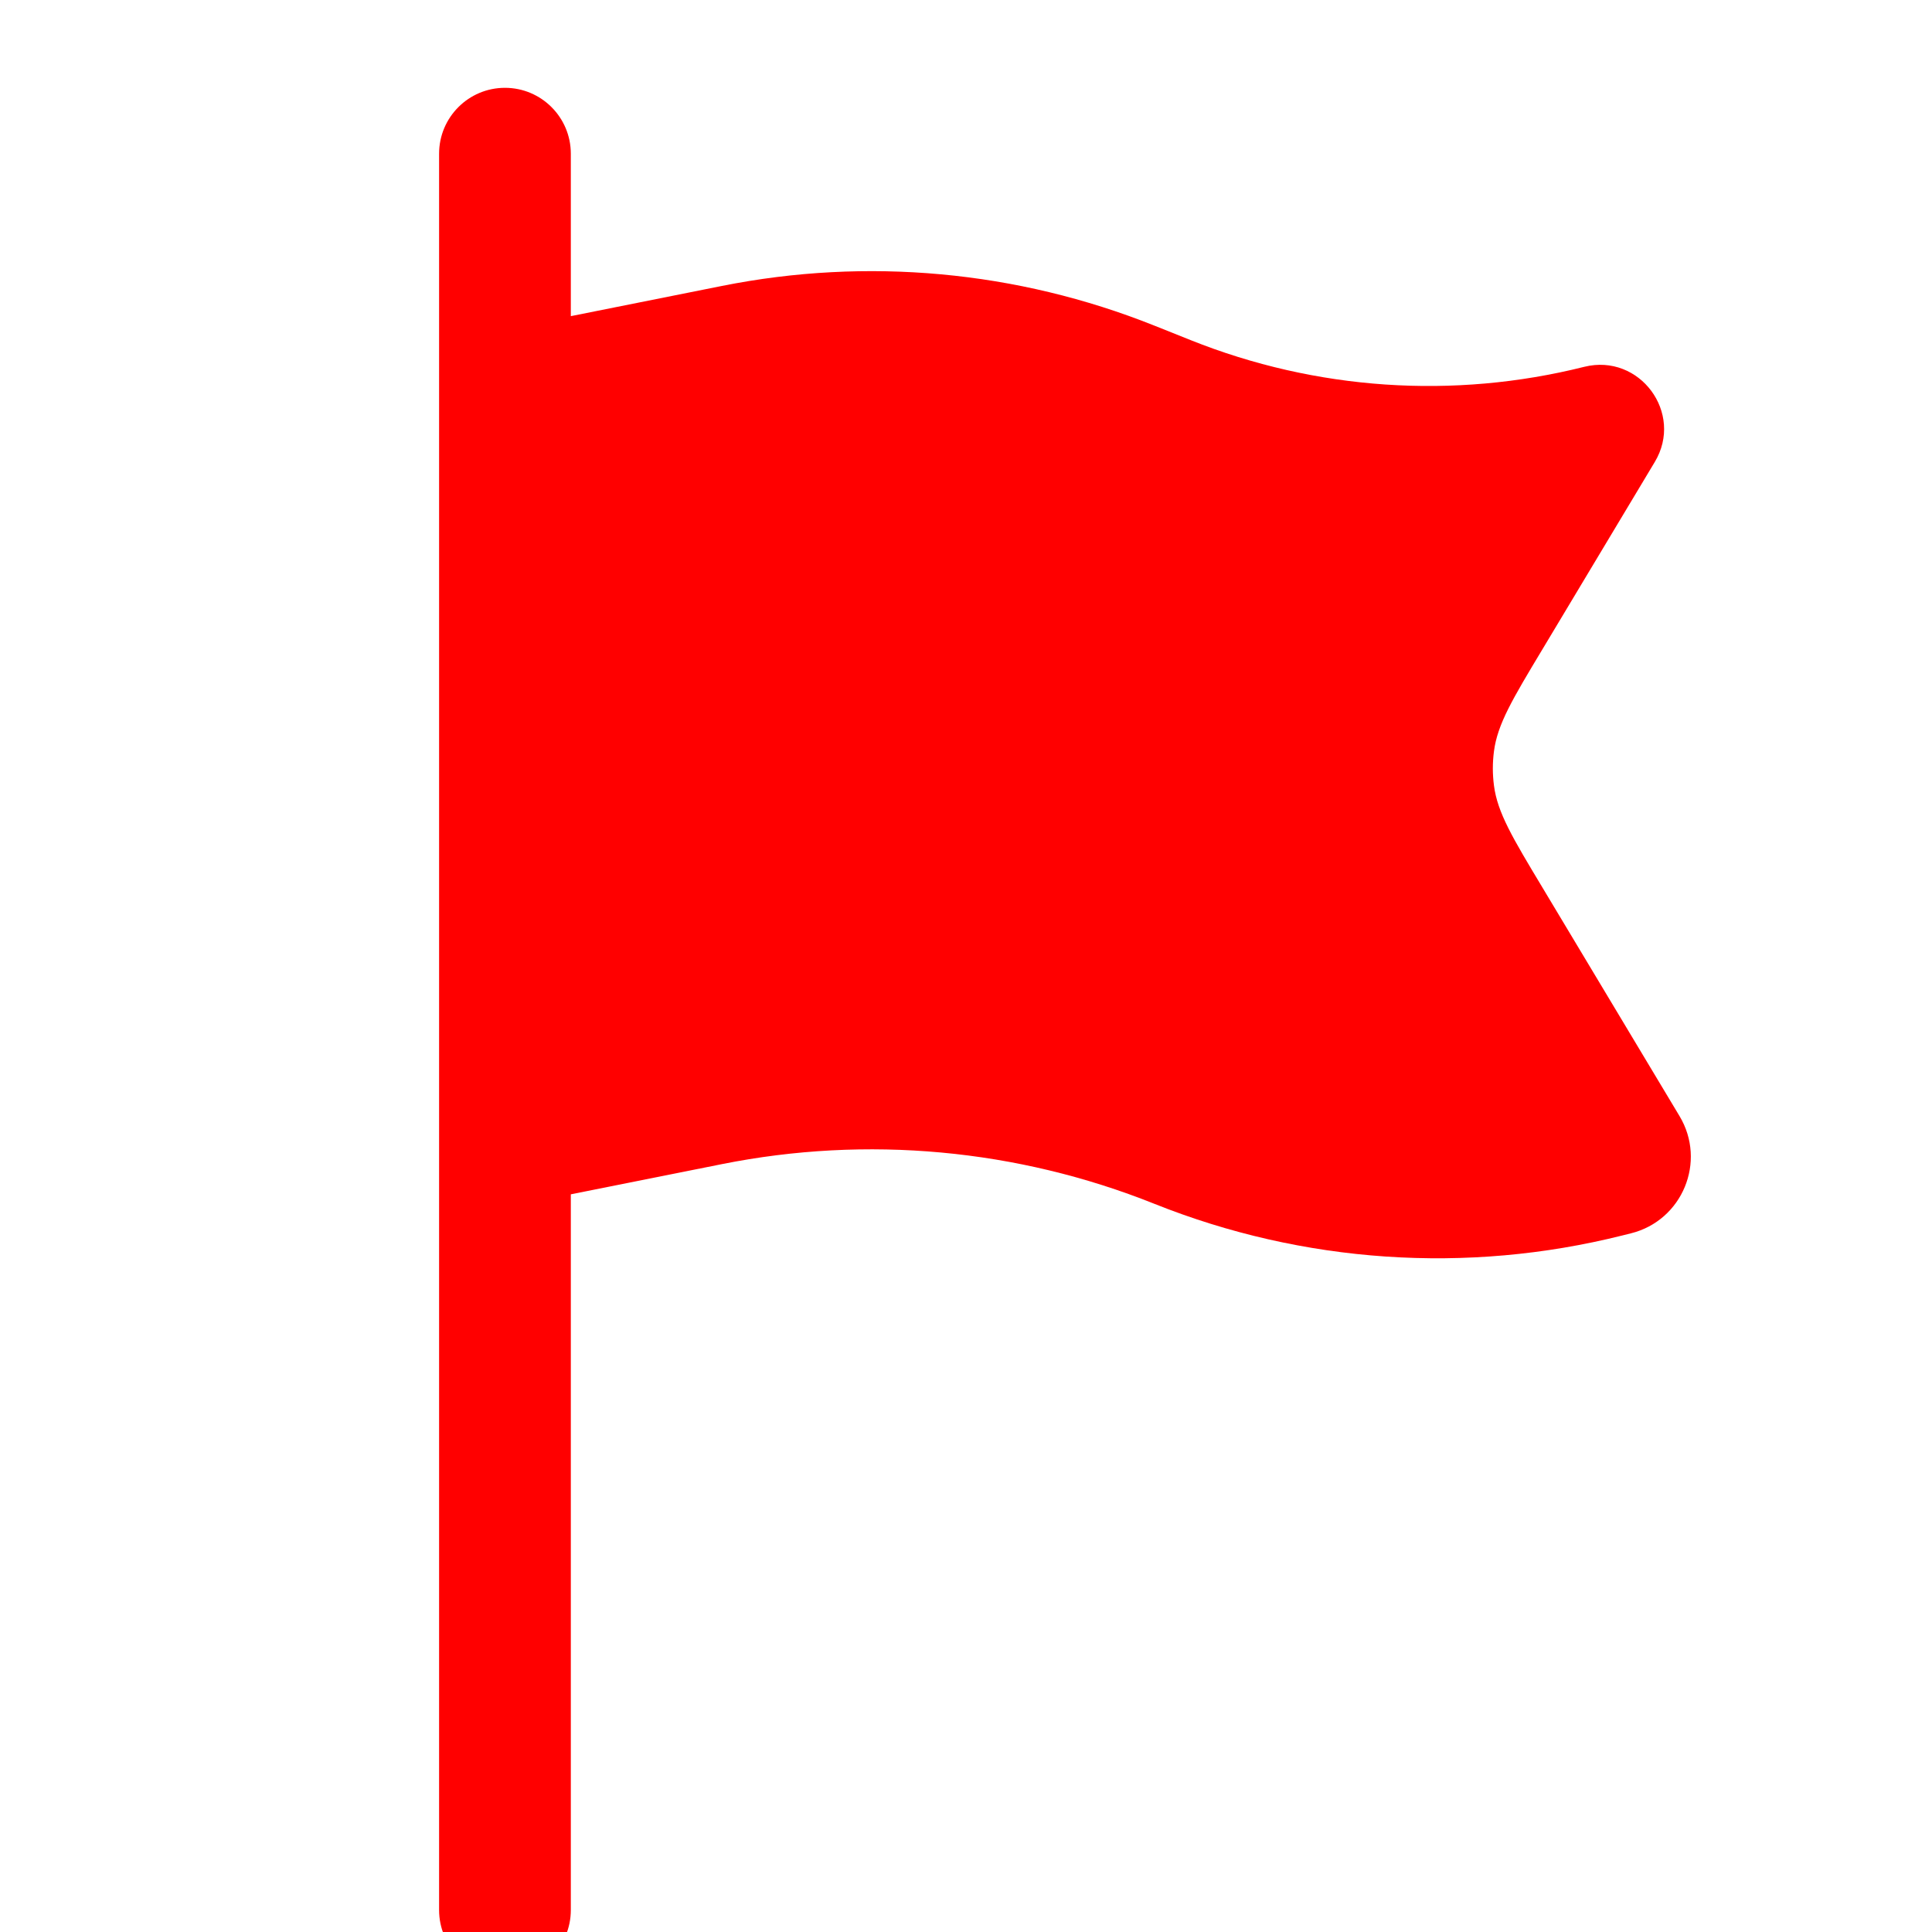
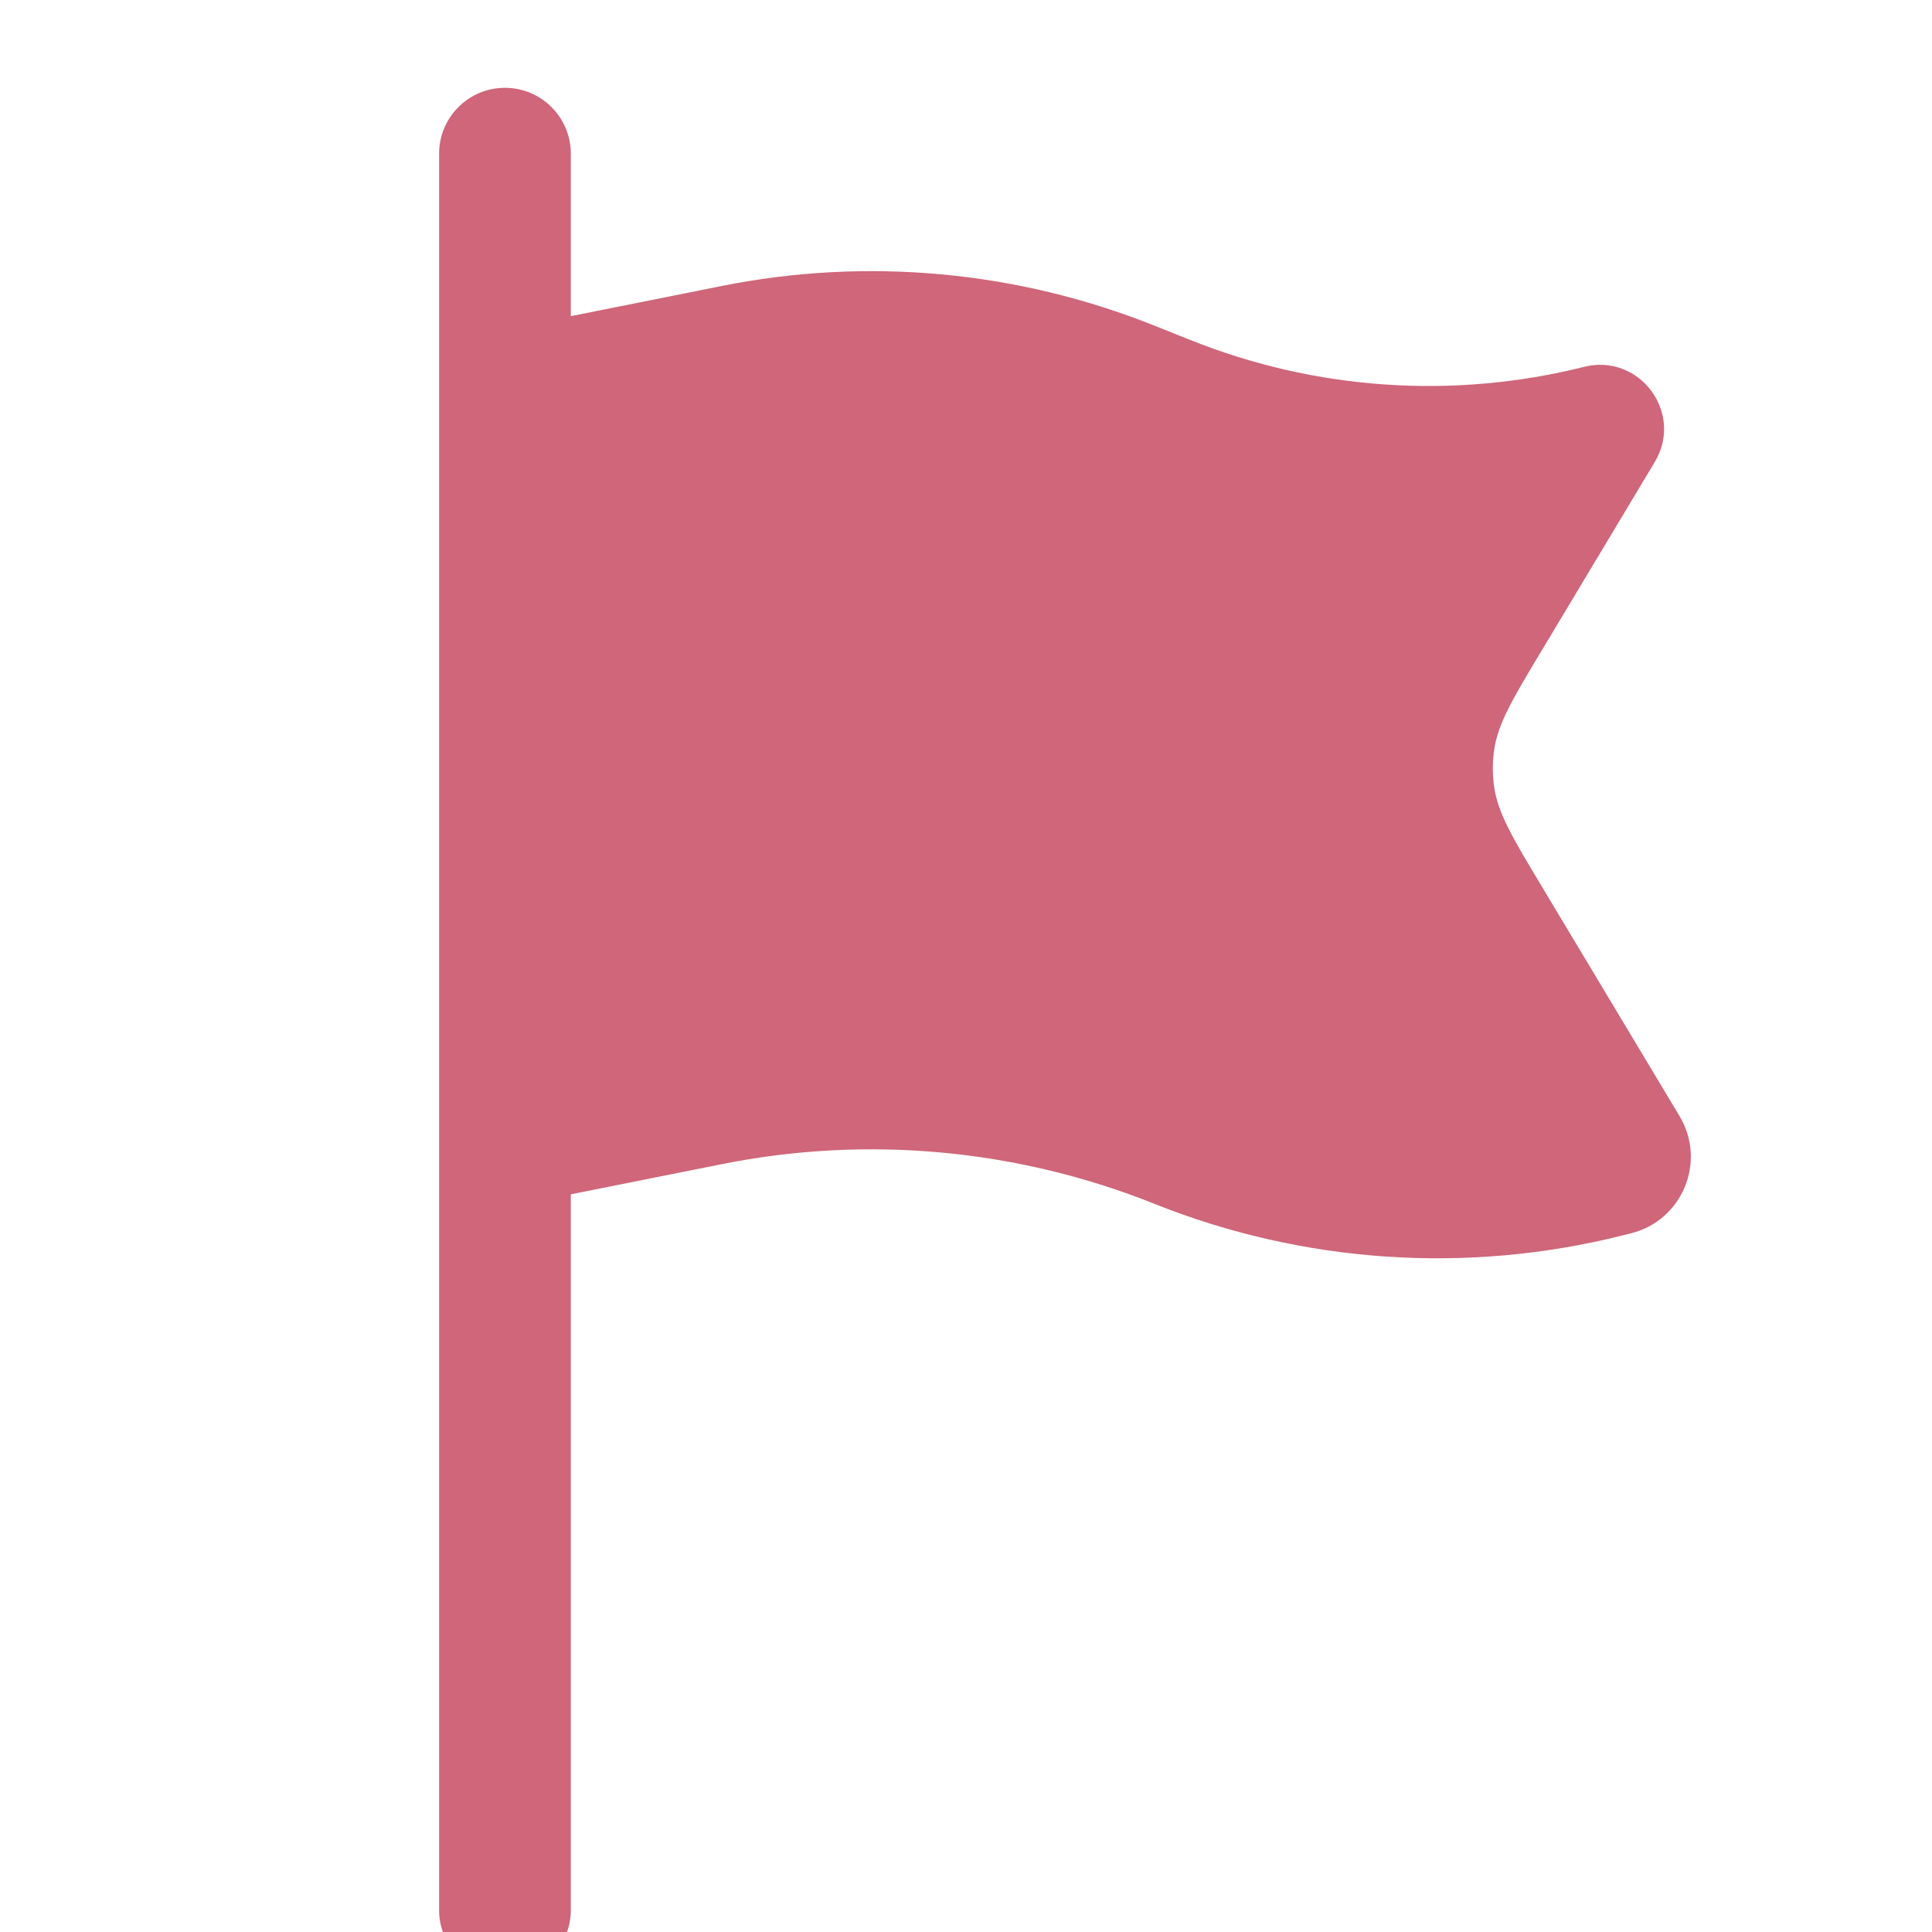
<svg xmlns="http://www.w3.org/2000/svg" width="22px" height="22px" viewBox="0 0 22 22" fill="none">
-   <path d="M5.75 1C6.164 1 6.5 1.336 6.5 1.75V3.6L8.221 3.256C9.871 2.926 11.582 3.083 13.145 3.708L13.558 3.873C14.983 4.443 16.551 4.55 18.04 4.177C18.671 4.02 19.178 4.704 18.843 5.261L17.565 7.392C17.223 7.961 17.052 8.246 17.012 8.555C16.995 8.685 16.995 8.815 17.012 8.945C17.052 9.254 17.223 9.539 17.565 10.108L19.125 12.709C19.436 13.227 19.158 13.898 18.572 14.044L18.472 14.069C16.702 14.512 14.838 14.385 13.145 13.708C11.582 13.083 9.871 12.926 8.221 13.256L6.5 13.6V21.75C6.5 22.164 6.164 22.5 5.75 22.5C5.336 22.5 5 22.164 5 21.75V1.75C5 1.336 5.336 1 5.75 1Z" fill="#FF0000" />
+   <path d="M5.75 1C6.164 1 6.5 1.336 6.5 1.75V3.6L8.221 3.256C9.871 2.926 11.582 3.083 13.145 3.708L13.558 3.873C14.983 4.443 16.551 4.55 18.04 4.177C18.671 4.02 19.178 4.704 18.843 5.261L17.565 7.392C17.223 7.961 17.052 8.246 17.012 8.555C16.995 8.685 16.995 8.815 17.012 8.945C17.052 9.254 17.223 9.539 17.565 10.108L19.125 12.709C19.436 13.227 19.158 13.898 18.572 14.044L18.472 14.069C16.702 14.512 14.838 14.385 13.145 13.708C11.582 13.083 9.871 12.926 8.221 13.256L6.5 13.6V21.75C6.5 22.164 6.164 22.5 5.75 22.5C5.336 22.5 5 22.164 5 21.75V1.75C5 1.336 5.336 1 5.75 1Z" fill="#CF6679" />
</svg>
